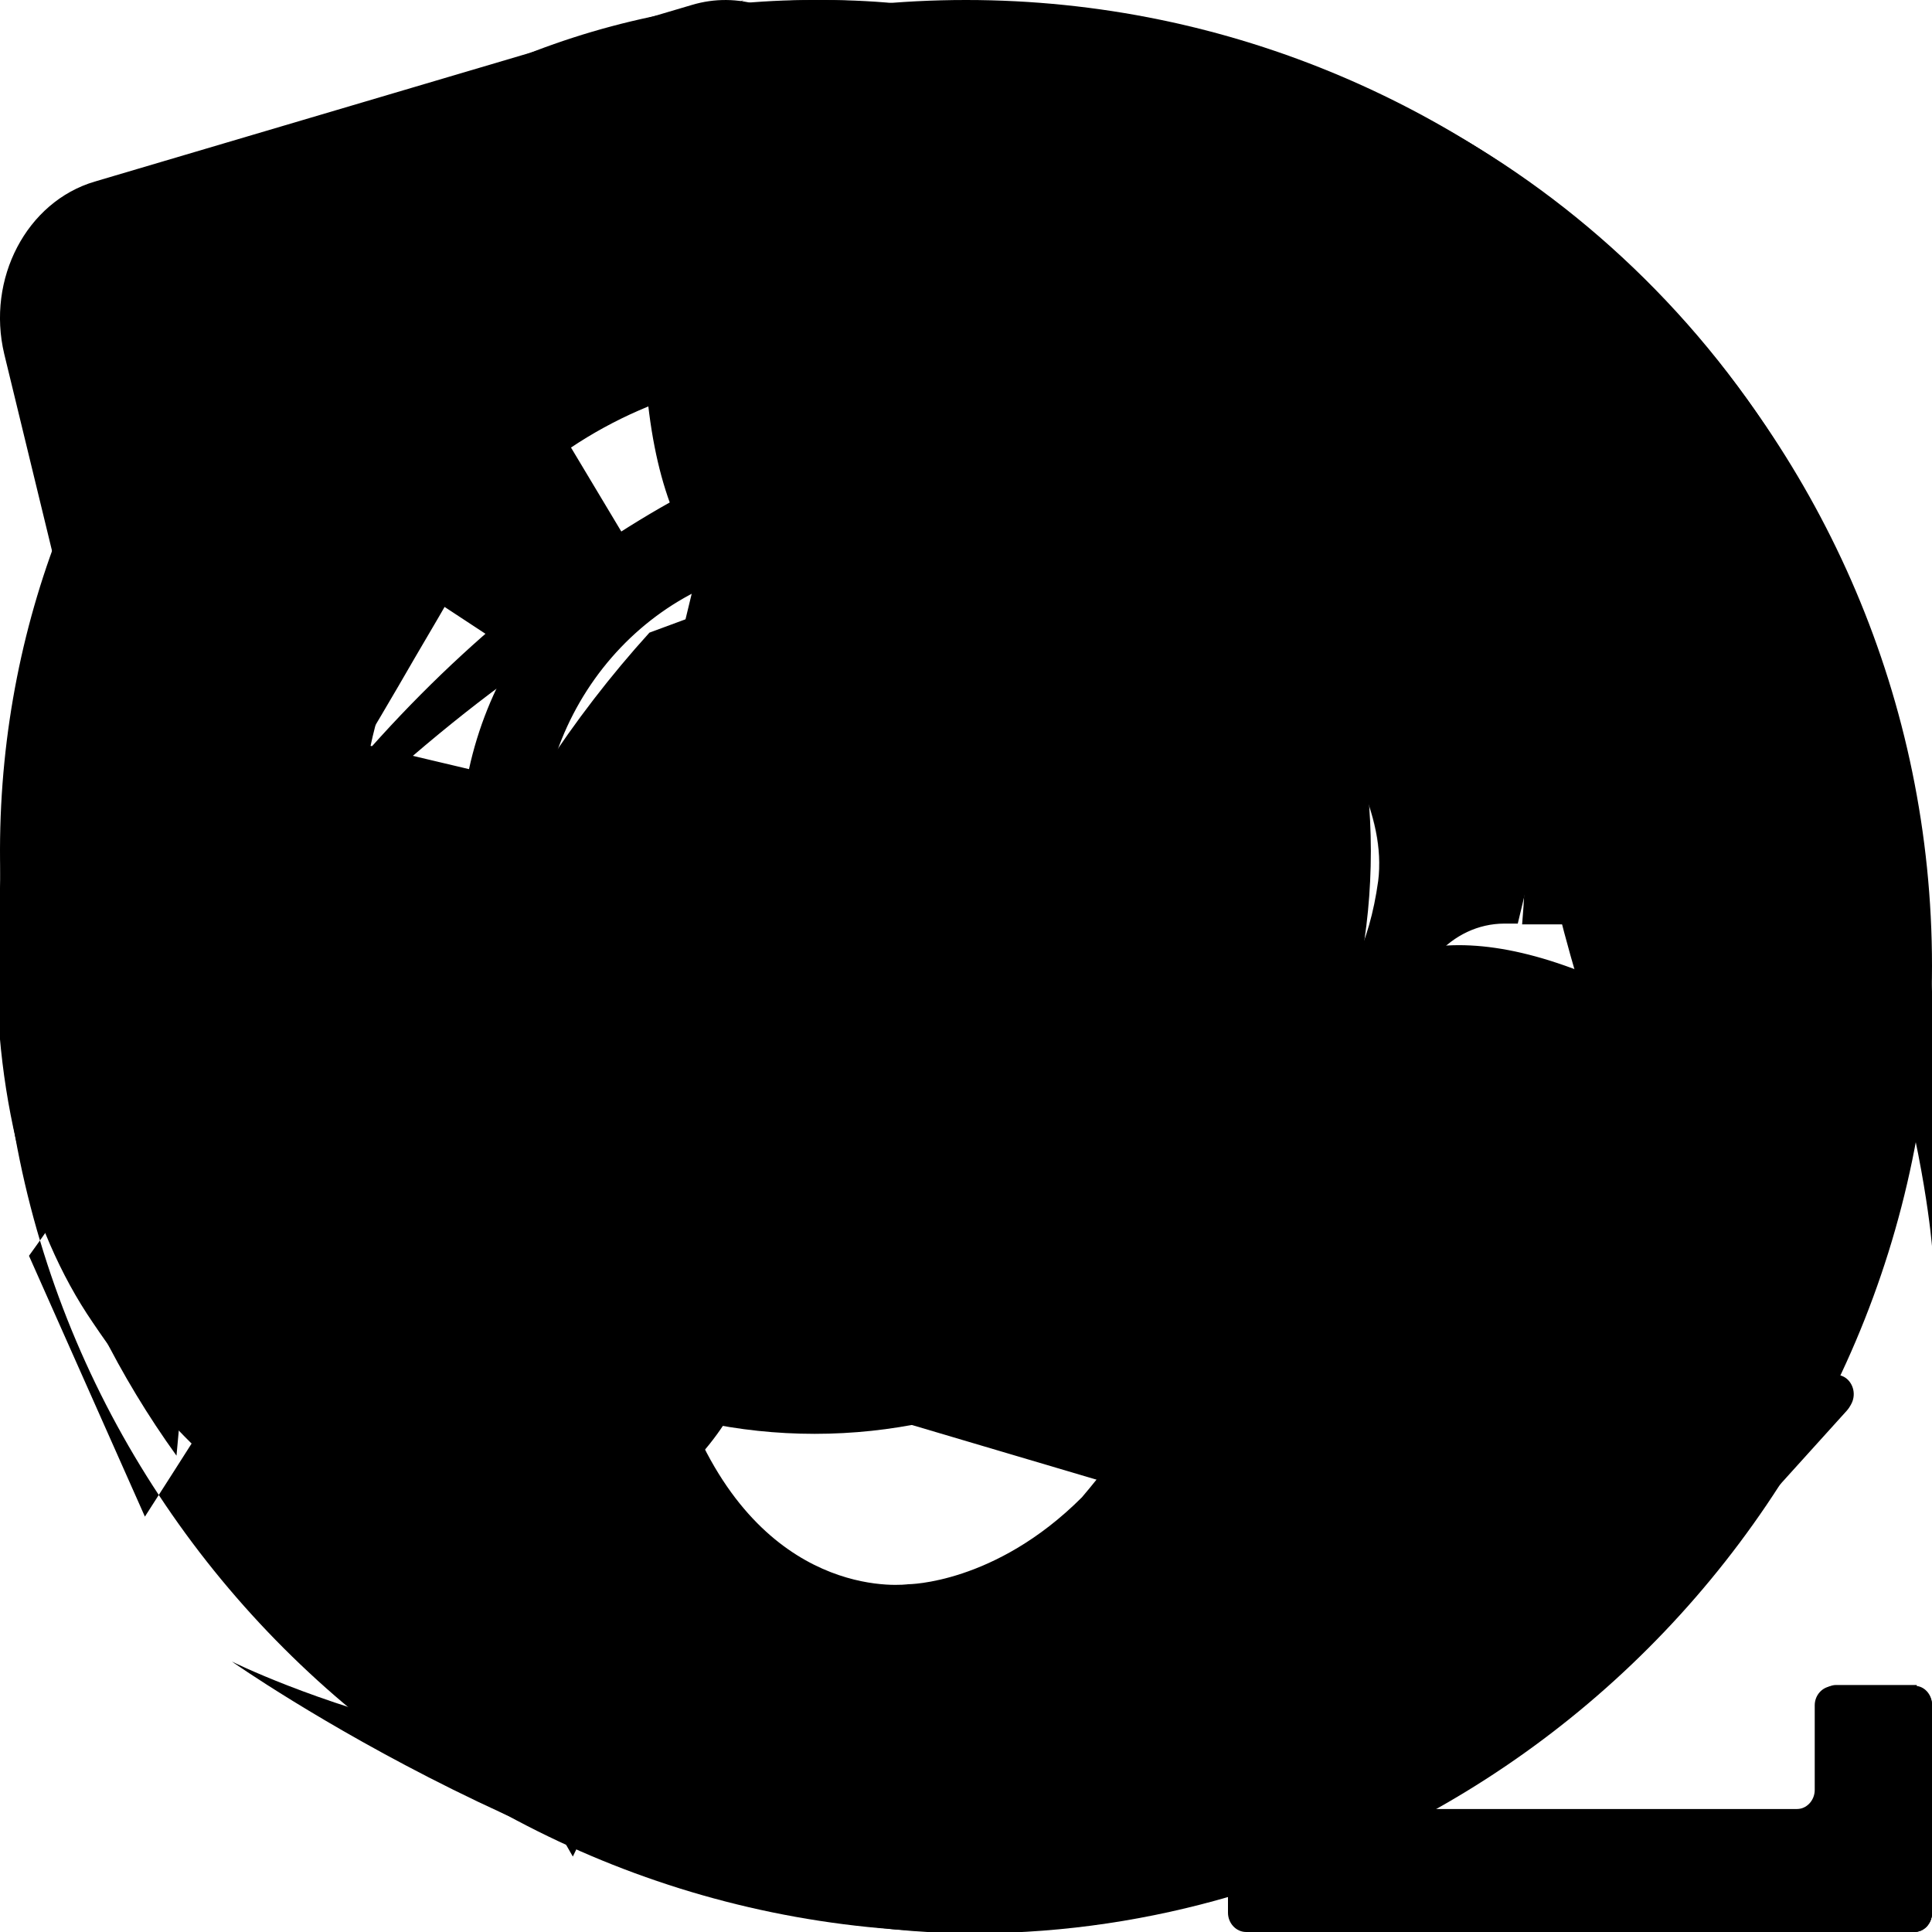
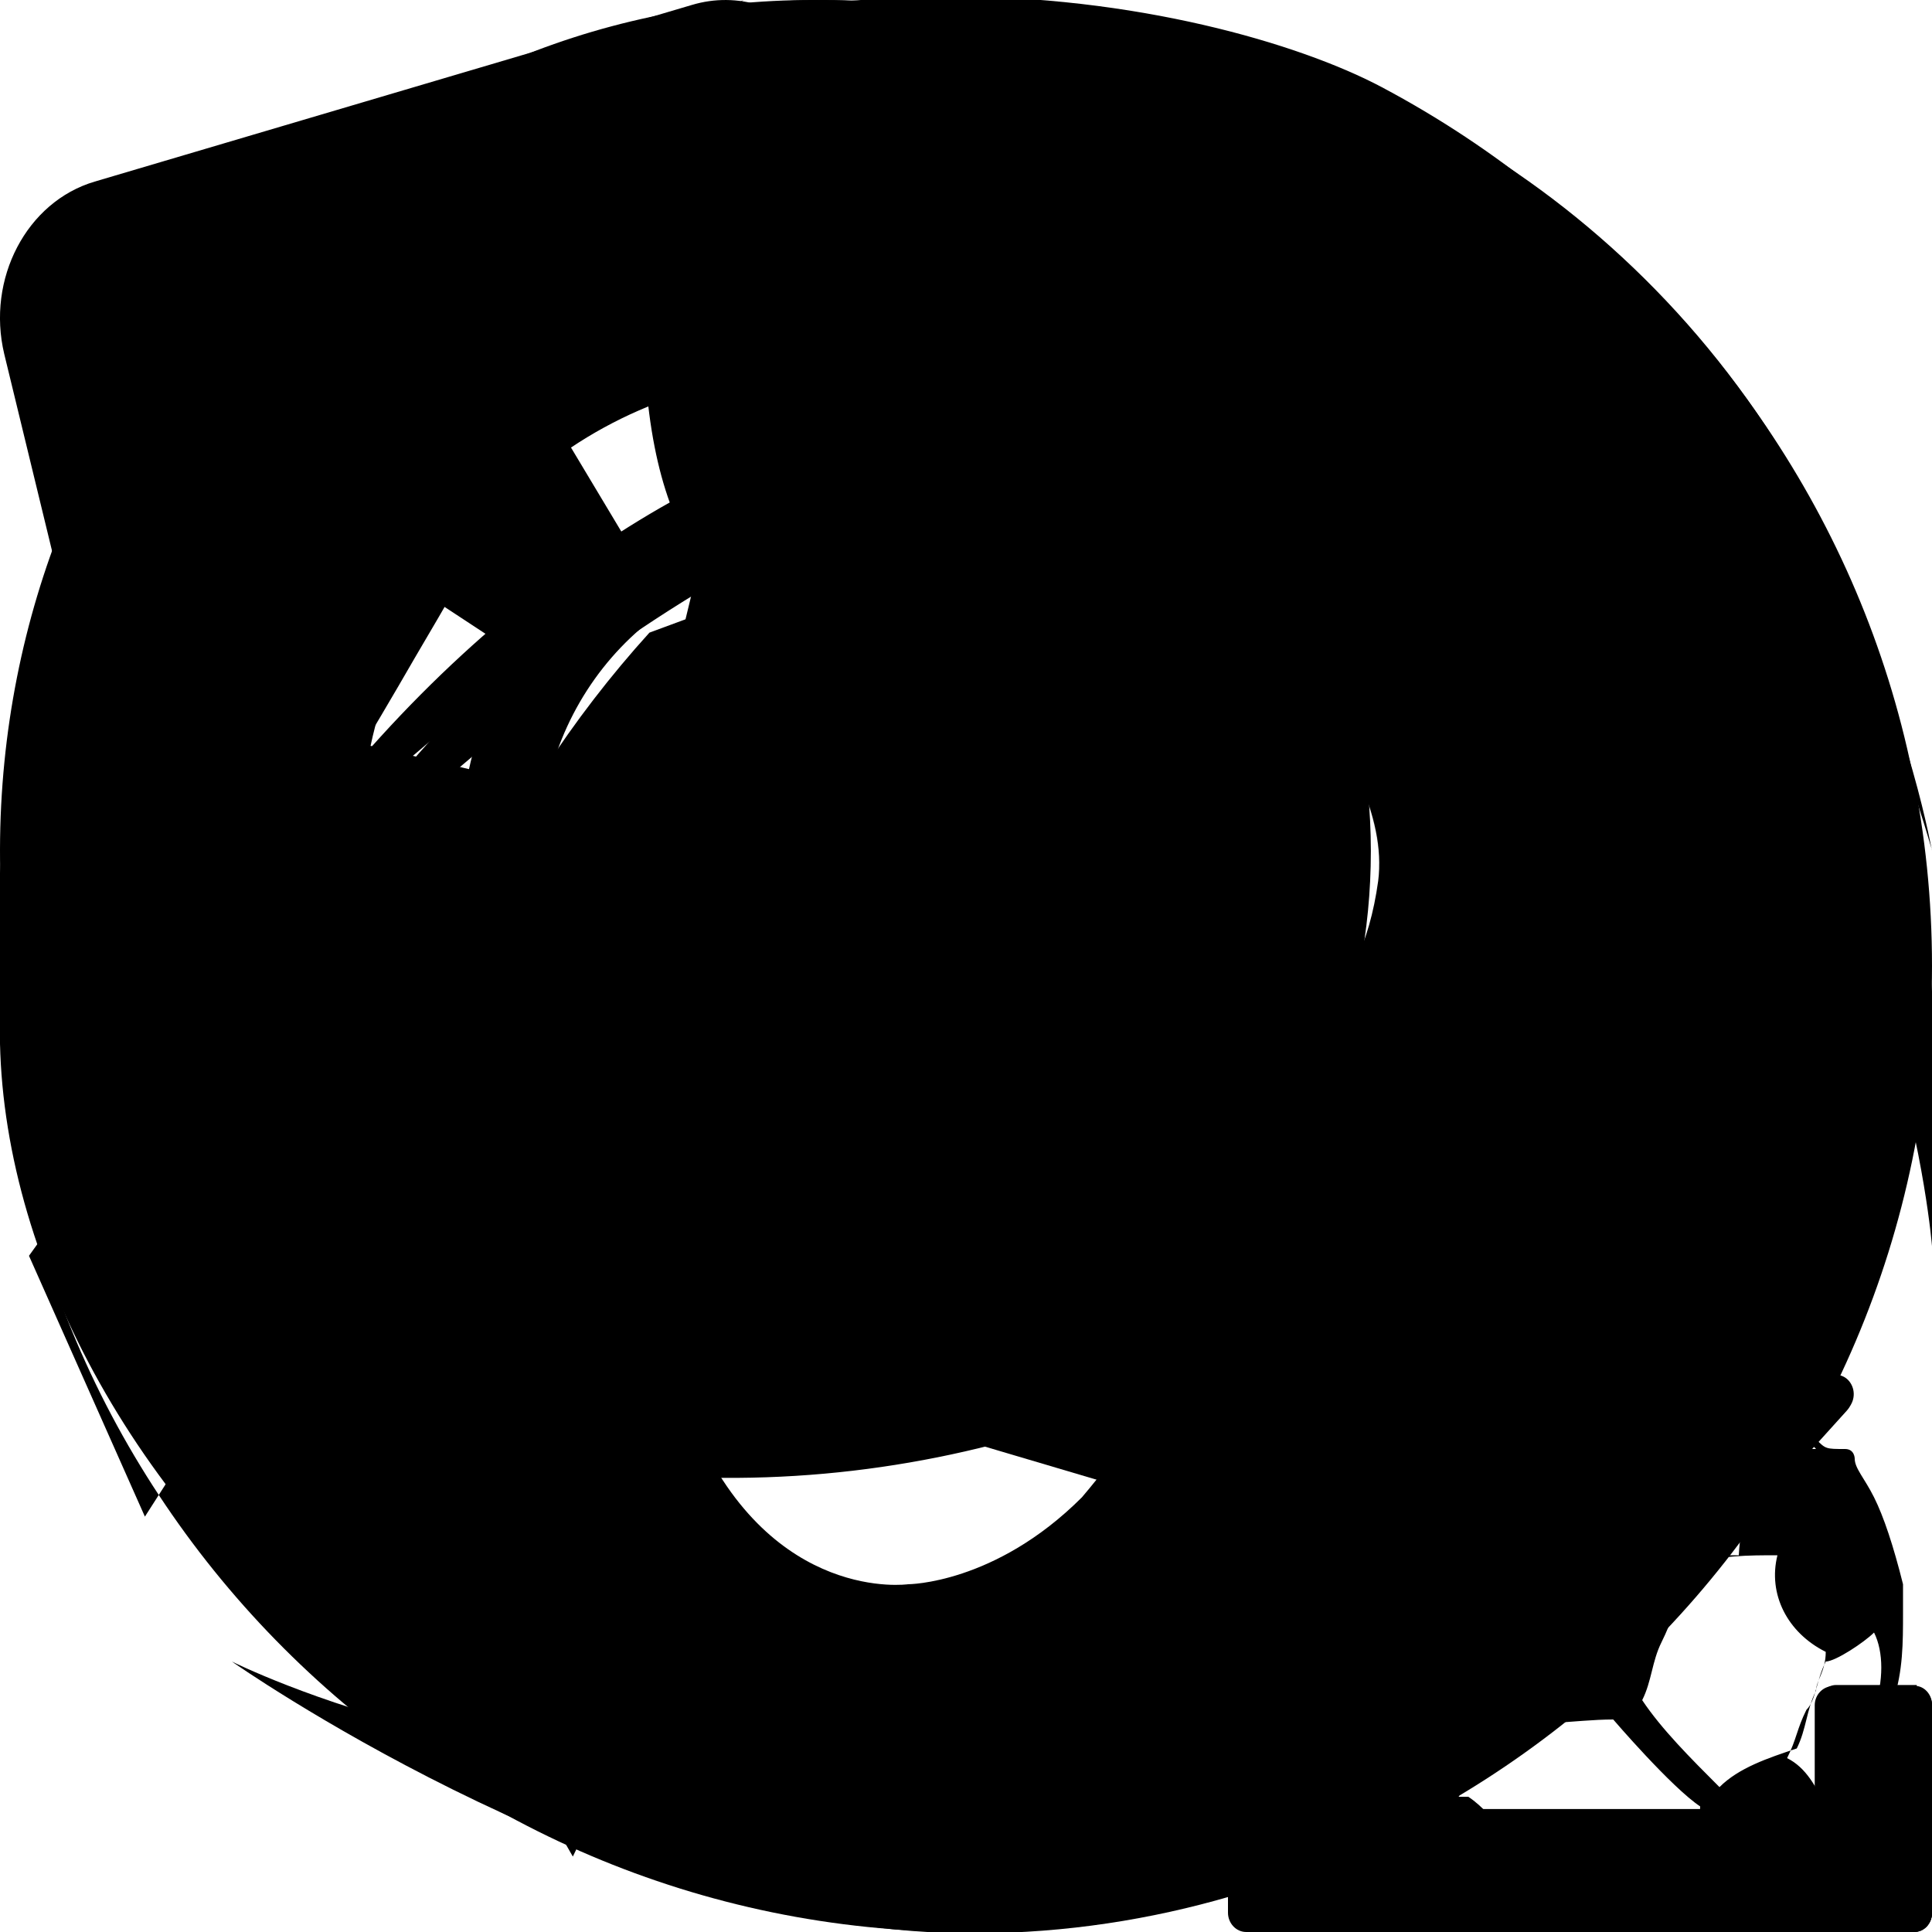
<svg id="download-icons" viewBox="0 0 20 20">
+   <path id="download-dafasports" d="M6.6,13.4c5.6,1.1,9.8-4.1,8.9-6.9c-0.2-1.1-4.7-5-12.7,3.3c4.8-7.2,12.4-8.3,14.1-4  c1.8,4.9-4.2,10.3-10.8,9.4c0,0-1.2-0.2-1.3-0.3c-0.2-0.1,0.5-0.3,0.6-0.5c0.2-0.2,0.5-0.6,0.5-0.6l0.3-0.3L6.6,13.4L6.6,13.4z   M11.1,8.8C11.1,8.8,11.1,8.8,11.1,8.8c0-0.1,0-0.1,0-0.1c0-0.1,0-0.1,0-0.2c0-0.1,0-0.1-0.1-0.1c0-0.1,0-0.1,0-0.2c0,0,0-0.1,0-0.1  c0,0,0,0,0,0l0,0c0,0,0,0,0,0c0-0.1,0-0.2,0-0.3c0-0.2-0.1-0.3-0.1-0.5c0-0.1-0.1-0.2-0.2-0.3c0,0,0,0,0,0c0,0-0.1-0.1-0.1-0.1  c0,0-0.1,0-0.1,0c-0.1,0-0.1,0-0.2,0C10.1,6.9,10,7,9.9,7c0,0,0,0,0,0c0-0.1,0-0.1-0.1-0.2c0-0.1,0-0.1-0.1-0.2c0-0.1,0-0.2,0-0.2  c0.1,0,0-0.1,0-0.2s0-0.1-0.1-0.2c0-0.1-0.1-0.3-0.2-0.4C9.5,5.6,9.4,5.6,9.3,5.5c-0.1,0-0.1-0.1-0.2-0.1c0,0,0,0,0,0c0,0,0,0,0,0  c0,0,0,0.1,0,0.2c0,0,0,0,0,0c0,0,0,0,0,0c0,0,0,0,0,0c0,0,0,0,0,0c0,0.1,0,0.1-0.1,0.2c0,0.1-0.1,0.1-0.1,0.1c0,0.1,0,0.1,0,0.2  c0,0.1,0,0.1,0,0.2c0,0,0,0.1,0,0.2c0,0,0,0.1,0,0.1c0,0,0,0,0.1,0c0,0,0,0.1,0,0.1c0,0,0,0.1,0.1,0.1c0,0.1,0,0.1,0,0.2  c0,0,0,0.1,0,0.1c-0.1,0-0.2,0-0.2,0.1C8.7,7.2,8.6,7.2,8.4,7.3C8.3,7.4,8.2,7.6,8,7.7c0,0,0,0,0,0v0c0,0,0,0.1-0.1,0.1  c0,0-0.1,0.1-0.1,0.1C7.8,8,7.7,8,7.6,8C7.5,8,7.4,8,7.2,8C7.1,8,7,8,6.9,8c0,0-0.1,0-0.1-0.1c0,0-0.1,0-0.1-0.1c0,0,0,0-0.1,0  c0,0-0.1,0-0.1-0.1c0,0,0,0-0.1,0c0,0,0,0,0,0c0,0,0,0,0,0c0,0-0.1,0,0,0c0,0,0,0,0,0c0,0,0,0,0,0.1c0,0,0,0,0,0c0,0,0,0.1,0,0.1  c0,0,0.1,0,0.1,0.1C6.4,8,6.4,8,6.5,8c0,0,0,0,0,0c0,0,0,0,0,0c0,0,0,0,0,0s0,0,0,0c0,0-0.1,0-0.1,0c0,0-0.1,0-0.1,0  c0,0,0,0.1,0,0.1c0,0,0,0,0.1,0c0,0,0.1,0,0.1,0c0.1,0,0.1,0,0.1,0c0.1,0,0.1,0,0.2,0c0,0,0,0,0.1,0c0.1,0,0.3,0.1,0.4,0.1  c0.1,0,0.2,0.1,0.3,0.1c0.1,0,0.1,0,0.2,0c0,0,0,0,0,0c0,0,0,0,0.1,0c0.1,0,0.3-0.1,0.4-0.2c0,0,0,0,0,0c0,0,0,0,0,0c0,0,0,0,0,0  c0.1,0,0.1-0.1,0.2-0.1c0,0.1,0,0.1,0,0.2c0,0.2,0,0.3-0.1,0.5c0,0,0,0,0,0.1c0,0,0,0-0.1,0C8.2,8.9,8.2,8.9,8.1,9c0,0,0,0,0,0  C8,9,7.9,9,7.7,9C7.7,9,7.6,9,7.5,9c0,0-0.1,0-0.1,0C7.4,9,7.3,9,7.2,9C7,9,6.8,9.1,6.7,9.1c-0.1,0-0.2,0.1-0.3,0.1c0,0-0.1,0-0.1,0  L6.1,9.4c0,0-0.1,0-0.1,0.1c0,0-0.1,0.1-0.1,0.1c0,0.1-0.1,0.1-0.1,0.2L5.6,10c0,0.1-0.1,0.1-0.1,0.2c0,0.1,0,0.3,0.1,0.3  c0.1,0,0.1,0,0.2,0c0.1,0,0.1,0,0.2,0.1c0.1,0,0.2,0.1,0.3,0.1c0.1,0,0.2,0,0.3-0.1c0.1,0,0.1,0,0.2-0.1c0,0,0,0,0,0  c0.1,0,0.2,0.1,0.2,0.2C6.9,10.8,7,10.9,7,11c0,0,0,0,0,0c0,0,0,0,0.1,0c0,0,0,0,0,0c0.1,0,0.1-0.2,0.1-0.3c0-0.1,0-0.3-0.1-0.4  c0.1,0,0.2,0,0.2,0c0,0,0,0,0,0c0.1,0,0.2-0.1,0.2-0.1c0.1,0,0.2-0.1,0.2-0.1c-0.1,0.1-0.2,0.1-0.2,0.2c-0.1,0.1-0.1,0.1-0.2,0.2  c0,0.1-0.1,0.1-0.1,0.2c0,0,0,0,0,0c0,0,0,0.1,0,0.1c0,0-0.1,0.1-0.1,0.1c-0.1,0.1-0.1,0.3-0.2,0.4c0,0.1-0.1,0.1-0.1,0.2  c-0.1,0.1-0.1,0.2-0.1,0.3l0,0c-0.1,0.1-0.1,0.1-0.2,0.2c-0.1,0.1-0.2,0.2-0.3,0.4c-0.1,0.1-0.2,0.3-0.2,0.4C6.1,13,6,13.2,6,13.3  c0,0.1-0.1,0.1-0.1,0.2c-0.1,0.1-0.1,0.3-0.2,0.4c-0.1,0.1-0.2,0.2-0.2,0.4c0,0,0,0,0,0h0.5c0-0.1,0.1-0.1,0.1-0.1  c0.2-0.3,0.4-0.5,0.7-0.6c0,0,0,0,0.1,0c0,0,0.1,0,0.1-0.1l0,0c0,0,0-0.1,0.1-0.1C7,13.3,7,13.2,7,13.1c0.1-0.2,0.2-0.4,0.3-0.6  c0,0,0,0,0,0c0.2-0.1,0.3-0.3,0.4-0.5c0,0,0.1-0.1,0.1-0.1c0.1,0,0.1-0.1,0.2-0.1c0.1,0,0.2,0,0.3,0c0,0,0,0,0,0c0,0,0,0,0,0  c0.1-0.1,0.2-0.2,0.3-0.3c0.1-0.1,0.2-0.3,0.3-0.4C9,10.9,9,10.8,9.1,10.8c0,0,0.1-0.1,0.1-0.1c0,0,0,0,0,0c0,0,0,0,0,0l0-0.1  c0-0.1,0-0.1,0.1-0.2c0-0.1,0.1-0.2,0.1-0.3c0,0,0,0,0,0c0.1,0,0.2-0.1,0.2-0.2c0,0,0,0,0-0.1c0,0,0,0,0,0v0  c0.1-0.1,0.1-0.1,0.2-0.2C10,9.4,10.1,9.2,10.2,9c0.1-0.2,0.2-0.4,0.2-0.6c0-0.1,0.1-0.3,0.1-0.4c0,0,0,0,0,0.1c0,0,0,0.1,0,0.1  c0,0,0,0,0,0c0,0,0,0,0,0c0,0,0,0,0,0l0,0.1c0,0,0,0.1,0,0.1c0,0,0,0.1-0.1,0.2c0,0,0,0.1,0,0.1c0,0-0.1,0-0.1,0.1  c0,0,0,0.1-0.1,0.1c0,0,0,0.1-0.1,0.1c0,0,0,0,0,0C10.3,9,10.4,9,10.4,9c0.1,0,0.1-0.1,0.1-0.1c0,0,0,0,0.1,0c0,0,0,0,0,0  c0,0,0,0,0,0C10.5,9,10.5,9,10.4,9.1c0,0-0.1,0.1,0,0.1c0,0,0.1,0,0.1,0c0,0,0,0,0,0c0.1,0,0.1-0.1,0.1-0.2c0,0,0-0.1,0.1-0.1  c0,0,0,0,0,0c0,0,0,0,0,0.1c-0.1,0.1-0.1,0.1-0.2,0.2c0,0,0,0,0,0c0,0,0,0-0.1,0.1c0,0,0,0,0,0c0,0,0,0,0,0c0,0,0,0,0,0  c0,0,0,0,0.1,0c0,0,0,0.1,0.1,0.1c0,0,0,0,0,0c0,0,0.1,0,0.1,0c0.1,0,0.1,0,0.2-0.1c0,0,0.1,0,0.1-0.1c0,0,0.1-0.1,0.1-0.1  C11.2,9.1,11.1,8.9,11.1,8.8L11.1,8.8z M13.9,18.3c-0.1-0.1-0.1-0.3-0.2-0.4c0-0.1-0.1-0.3-0.1-0.5c0-0.1,0-0.2,0-0.4c0,0,0,0,0-0.1  c0-0.2,0-0.3,0-0.5c-0.3,0.2-0.7,0.3-1.1,0.5c-2.2,0.7-4.7,0.5-6.3-0.4C0.2,13.6,2,7.6,2,7.6s1-4.9,6.6-6.3  c4.6-0.9,8.8,2.4,10.3,5.3c0,0-3.1-8-12.1-6C5,1.1-0.5,3.7,0,10.8c0.1,4.6,5.6,10.3,12.9,8.1C13.3,18.7,13.6,18.6,13.9,18.3  C14,18.4,13.9,18.4,13.9,18.3L13.9,18.3z M18.3,14.2C18.4,14.3,18.4,14.3,18.3,14.2c1.4-2.6,0.8-5.3,0.8-5.3s0.3,2.6-1,5.1  C18.1,14.1,18.2,14.2,18.3,14.2z M14.3,0.9c-1.7-0.9-6.8-2-10.8,1.2c0,0,4.7-3.7,10.7-1c0.6,0.4,4.1,1.9,5.8,7.7  C20,8.9,19.2,3.5,14.3,0.9L14.3,0.9z M17.7,11.7c0,0-0.1,0.9-0.8,2.1c0.1,0,0.1,0,0.2,0c0,0,0.1,0,0.1,0c0.1,0,0.2,0,0.3,0.1  c0.1,0,0.3,0.1,0.4,0.1c1.1-2,1.1-4.1,0.7-6.1C18.8,10.6,17.7,11.7,17.7,11.7L17.7,11.7z M18.8,14.9c0,0-0.1-0.1-0.1-0.1  c-0.1-0.1-0.2-0.2-0.5-0.4c-0.2-0.1-0.5-0.3-0.8-0.4c-0.1,0-0.2,0-0.3-0.1c0,0-0.1,0-0.1,0c-0.2,0-0.5,0-0.8,0  c-0.2,0-0.4,0.1-0.6,0.2c-0.1,0-0.2,0.1-0.3,0.1c0,0,0,0,0,0c-0.1,0.1-0.2,0.1-0.3,0.2c-0.1,0-0.1,0.1-0.1,0.1l-0.1,0.1l0,0  c0,0,0,0,0,0c0,0,0,0-0.1,0.1c0,0,0,0-0.1,0.1c0,0-0.1,0.1-0.1,0.1c0,0.1-0.1,0.1-0.1,0.2c0,0,0,0,0,0.1c0,0,0,0.1-0.1,0.1  c0,0.1-0.1,0.1-0.1,0.2c0,0,0,0.1,0,0.1l0,0l0,0c-0.2,0.4-0.3,0.9-0.2,1.3c0,0,0,0,0,0.1c0,0.1,0,0.2,0,0.3c0,0.1,0.1,0.3,0.1,0.4  c0,0.1,0.1,0.3,0.2,0.4c0,0.1,0.1,0.1,0.1,0.2c0,0,0,0,0,0c0,0,0.1,0.1,0.1,0.1c0.1,0.1,0.2,0.2,0.3,0.4c0.1,0.1,0.2,0.2,0.3,0.3  c0.1,0.1,0.2,0.2,0.3,0.3c0,0,0.1,0.1,0.1,0.1c0,0,0,0,0.1,0c0.1,0,0.1,0.1,0.2,0.1c0.1,0.1,0.3,0.1,0.4,0.1c0.5,0.1,1,0.1,1.4,0  c0,0,0.1,0,0.1,0c0,0,0.1,0,0.1,0l0,0l0,0c0,0,0.1,0,0.1,0c0.1,0,0.1-0.1,0.2-0.1c0.1-0.1,0.2-0.1,0.3-0.2c0.1,0,0.1-0.1,0.2-0.1  c0,0,0.1,0,0.1-0.1l0.1-0.1l0,0l0,0c0,0,0,0,0.1-0.1c0,0,0.1-0.1,0.1-0.1c0,0,0,0,0,0c0,0,0,0,0.1-0.1c0.1-0.2,0.2-0.3,0.3-0.5  c0.1-0.2,0.2-0.4,0.2-0.7c0.1-0.3,0.1-0.6,0.1-0.9c0,0,0,0,0-0.1c0-0.1,0-0.2,0-0.2c-0.1-0.4-0.2-0.7-0.3-0.9  c-0.1-0.2-0.2-0.3-0.2-0.4c0,0,0-0.1-0.1-0.1c0,0,0,0,0,0C18.9,15,18.9,15,18.8,14.9C18.9,14.9,18.8,14.9,18.8,14.9  C18.8,14.9,18.8,14.9,18.8,14.9L18.8,14.9z M18.9,17.1C18.9,17.1,18.9,17.1,18.9,17.1c0,0.2-0.1,0.3-0.1,0.4  c-0.1,0.2-0.1,0.4-0.2,0.6c0,0,0,0,0,0c0,0,0,0,0,0c-0.3,0.1-0.6,0.2-0.8,0.4c0,0,0,0,0,0c0,0,0,0,0,0c-0.3-0.3-0.6-0.6-0.8-0.9  c0,0,0,0,0,0c0,0,0,0,0,0c0.1-0.2,0.1-0.4,0.2-0.6c0.1-0.2,0.2-0.5,0.3-0.7c0,0,0,0,0-0.1c0,0,0,0,0,0c0.3-0.1,0.6-0.1,0.9-0.1v0  c0,0,0,0,0,0C18.3,16.5,18.5,16.9,18.9,17.1L18.9,17.1z M17,14.1c0.1,0,0.2,0,0.2,0c0.1,0.1,0.1,0.1,0.2,0.2  c0.1,0.1,0.2,0.2,0.3,0.4c0.1,0.2,0.4,0.5,0.4,0.5c0,0-0.1,0.8-0.1,0.9c-0.3,0-0.6,0-0.9,0.1c0,0,0,0,0,0c0,0,0,0,0,0  c-0.3-0.4-1.1-0.8-1.1-0.8c0-0.1,0-0.2,0.1-0.3c0-0.2,0.1-0.3,0.1-0.4C16.5,14.5,16.8,14.3,17,14.1L17,14.1z M14.3,15.3  c0.1-0.1,0.1-0.2,0.2-0.2c0,0,0.1-0.1,0.1-0.1c0,0,0,0,0.1-0.1s0,0,0.1-0.1l0,0l0,0l0.1-0.1c0,0,0.1-0.1,0.1-0.1  c0.1-0.1,0.2-0.2,0.4-0.2c0.2,0.1,0.4,0.2,0.6,0.3c0,0,0,0,0.1,0c0,0,0,0,0,0c0,0,0,0,0,0c0,0.2,0,0.3-0.1,0.5c0,0.1,0,0.1,0,0.2  c0,0,0,0,0,0c0,0,0,0,0,0c0,0,0,0-0.1,0c-0.4,0.2-0.8,0.4-1,0.8c0,0,0,0,0,0c0,0,0,0,0,0c0,0-0.1,0-0.1,0c-0.1,0-0.1,0-0.2,0  c0,0,0,0,0,0v0c0-0.2,0-0.3-0.1-0.5C14.4,15.6,14.4,15.5,14.3,15.3L14.3,15.3z M14.1,18.2C14.1,18.1,14,18,14,17.8  c0-0.1-0.1-0.3-0.1-0.4c0-0.1,0-0.3,0-0.4c0.1-0.1,0.2-0.3,0.3-0.4c0.1-0.1,0.3-0.3,0.3-0.4c0.1,0,0.2,0,0.2,0c0,0,0.2,0,0.2,0  c0.1,0.5,0.2,1,0.5,1.4c0,0,0,0,0,0c0,0,0,0,0,0c-0.1,0.3-0.2,0.5-0.2,0.8c0,0,0,0,0,0c0,0,0,0-0.1,0c-0.3,0-0.5,0-0.8,0  C14.2,18.4,14.2,18.3,14.1,18.2L14.1,18.2z M16.8,19.9c-0.1,0-0.3,0-0.4,0c-0.1,0-0.3,0-0.4-0.1c-0.1,0-0.3-0.1-0.4-0.1  c0,0,0,0-0.1,0c0.1,0,0.3-0.1,0.4-0.2c0.1,0,0.8,0.1,1.1,0.1c0,0,0,0,0.1,0c0,0,0.1,0.2,0.2,0.2C17.1,19.9,17,19.9,16.8,19.9  L16.8,19.9z M17,19.6c-0.2,0-0.3,0-0.5,0c-0.2,0-0.4,0-0.5-0.1c0,0,0,0-0.1,0v0c-0.2-0.3-0.4-0.7-0.7-0.9l-0.1,0c0,0,0,0,0,0  c0.1-0.2,0.2-0.7,0.3-0.8c0.4,0.1,0.9,0,1.3,0c0,0,0.6,0.7,0.9,0.9c0,0,0,0,0,0c0,0,0,0,0,0c0,0.2-0.1,0.3-0.2,0.5  C17.3,19.2,17.2,19.4,17,19.6L17,19.6C17,19.6,17,19.6,17,19.6L17,19.6z M19.4,17.7c0,0.2-0.1,0.4-0.2,0.6c-0.1,0.1-0.2,0.3-0.3,0.4  c-0.1-0.2-0.2-0.4-0.4-0.5c0,0,0,0,0,0c0,0,0,0,0,0c0.1-0.2,0.1-0.3,0.2-0.5c0.1-0.1,0.1-0.3,0.2-0.5c0.1,0,0.4-0.2,0.5-0.3  C19.5,17.1,19.5,17.4,19.4,17.7L19.4,17.7z M18.8,15C18.8,15,18.8,15.1,18.8,15c-0.1,0-0.3,0-0.5,0.1c0,0-0.3-0.4-0.4-0.5  c-0.1-0.2-0.3-0.3-0.4-0.5c0.3,0.1,0.5,0.2,0.7,0.3c0.2,0.1,0.3,0.3,0.4,0.4C18.7,14.9,18.7,14.9,18.8,15C18.7,15,18.7,15,18.8,15  C18.7,15,18.8,15,18.8,15L18.8,15z" />
  <path id="download-skywind" d="M6.4,15.8c0,0-2.8,1.9-5.5-2.2c-1.3-2-1.4-5.8,0.7-8.9C3.6,1.8,7.7,0,7.7,0s-3.2,2.1-4,5.3  c-0.5,2.1,0.7,5,1.8,5.6C6.3,11.5,9.7,13.5,6.4,15.8z M16.7,10.2c0,0,3.1,1.5,0.9,5.8c-1,2.1-4.3,4.2-8,4c-3.5-0.2-7.2-2.8-7.2-2.8  s3.4,1.7,6.7,0.7c2-0.6,3.9-3.1,3.9-4.4C13,12.5,13,8.5,16.7,10.2z M6.7,4.1c0,0-0.3-3.4,4.6-3.7c2.4-0.2,5.8,1.6,7.5,4.9  c1.6,3.1,1.2,7.6,1.2,7.6s-0.3-3.8-2.7-6.1c-1.5-1.5-4.7-1.8-5.8-1.2C10.6,6.1,7.1,8.1,6.7,4.1z" />
  <path id="download-mg" d="M10,0c5.5,0,10,4.5,10,10s-4.5,10-10,10S0,15.5,0,10S4.5,0,10,0z M1.5,15.7c0,0,1.8-2.8,3.2-5.1  c1-1.7,1.7-3.2,1.7-3.2s-0.2,5,0.8,7.4c0.8,1.8,2.2,1.6,2.2,1.6s0.9,0,1.8-0.9c1.7-2,3.5-6.1,3.5-6.1s0.6,1.3,1.2,2.3  c0.5,0.9,1.1,1.5,1.4,1.6c0.5,0.4,0.4-0.4,0.4-0.4s-0.6-0.5-1.1-1.9c-1.1-3.3-0.6-3.7-0.9-4.5c-0.2-0.4-0.4-0.4-0.6-0.4  c-0.8-0.3-1.2,0.7-1.2,0.7s-1.6,3.4-3.2,6.2c-1,1.6-1.5,1.6-1.5,1.6s-0.8-1.2-0.9-5C8,6.4,8.4,3.3,8.4,3C8.2,2,7.6,2,7.1,2.2  C6.7,2.4,6.5,2.8,6.5,2.8S5.6,4.6,4.3,6.8C2.4,10.1,0.3,13,0.3,13L1.5,15.7z" />
  <path id="download-casino" d="M13.043,15.244c-0.074-0.078-0.138-0.167-0.188-0.264     c-3.245,2.555-7.852,1.871-10.291-1.526C0.125,10.056,0.778,5.23,4.023,2.676c3.244-2.554,7.852-1.871,10.292,1.527     c0.959,1.334,1.476,2.959,1.475,4.629c0,0.249-0.012,0.494-0.033,0.737h1.041c0.02-0.244,0.032-0.488,0.032-0.737     C16.84,3.967,13.082,0.012,8.435,0S0.011,3.924,0,8.791c-0.012,4.868,3.747,8.821,8.394,8.833c1.87,0.006,3.687-0.642,5.167-1.839     L13.043,15.244z M10.225,8.292c-0.18,0.053-0.321,0.201-0.372,0.39C9.47,8.596,9.079,8.553,8.687,8.552     c0.005-0.406-0.054-0.811-0.174-1.199C8.803,7.303,9,7.017,8.952,6.712C8.905,6.407,8.63,6.2,8.34,6.25     C8.049,6.3,7.852,6.587,7.899,6.892c0.037,0.237,0.214,0.422,0.44,0.461C8.22,7.744,8.162,8.151,8.166,8.559     C7.774,8.555,7.385,8.616,7.014,8.74C6.965,8.436,6.69,8.23,6.4,8.281C6.109,8.332,5.913,8.62,5.962,8.924     c0.049,0.304,0.323,0.51,0.614,0.458c0.225-0.039,0.4-0.223,0.438-0.458c0.37,0.126,0.759,0.188,1.15,0.183     c-0.001,0.41,0.039,0.818,0.119,1.22C8,10.41,7.834,10.719,7.915,11.016s0.375,0.471,0.658,0.387s0.449-0.392,0.37-0.689     c-0.051-0.188-0.191-0.333-0.37-0.386c0.083-0.399,0.123-0.807,0.122-1.215C9.085,9.113,9.476,9.07,9.857,8.985     c0.081,0.298,0.377,0.472,0.661,0.388c0.284-0.084,0.45-0.395,0.369-0.692C10.805,8.382,10.509,8.208,10.225,8.292z M15.135,10.656     v3.409c0,0.109-0.084,0.198-0.189,0.198h-1.169c-0.104,0-0.189,0.089-0.189,0.197c0,0.053,0.021,0.104,0.056,0.141l2.58,2.713     c0.069,0.074,0.186,0.077,0.26,0.008c0.002-0.002,0.005-0.005,0.008-0.008l0,0l2.58-2.702c0.074-0.079,0.074-0.201,0-0.28     c-0.034-0.037-0.082-0.059-0.133-0.059h-1.177c-0.104,0-0.188-0.088-0.188-0.198v-3.421c0-0.109-0.086-0.197-0.189-0.197h-2.058     c-0.104,0-0.189,0.088-0.189,0.197h-0.001V10.656z M19.811,17.455h-0.836c-0.104,0-0.189,0.089-0.189,0.198v0.876     c0,0.109-0.084,0.199-0.188,0.199h-4.479c-0.104,0-0.189-0.089-0.189-0.199v-0.876c0-0.109-0.085-0.198-0.189-0.198H12.9     c-0.104,0-0.188,0.089-0.188,0.198v2.147C12.712,19.91,12.797,20,12.9,20h6.91C19.915,20,20,19.911,20,19.801v-2.147     c0-0.108-0.083-0.196-0.188-0.198H19.811L19.811,17.455z M14.191,8.813c0,3.329-2.578,6.03-5.758,6.03s-5.757-2.701-5.757-6.03     c0-3.328,2.574-6.026,5.751-6.03c3.18-0.003,5.76,2.693,5.764,6.023V8.813z M9.243,5.063c0.407,0.097,0.794,0.265,1.143,0.497     l0.56-0.928c-0.45-0.297-0.947-0.513-1.471-0.638L9.243,5.063z M5.911,4.633l0.556,0.928C6.816,5.331,7.203,5.163,7.61,5.066     L7.379,3.993C6.855,4.118,6.358,4.334,5.911,4.633z M5.317,10.865c-0.224-0.37-0.384-0.775-0.474-1.198L3.817,9.909     c0.118,0.542,0.323,1.064,0.609,1.541L5.317,10.865z M5.336,6.765L4.446,6.18c-0.287,0.477-0.493,0.997-0.61,1.541l1.019,0.241     C4.947,7.539,5.11,7.134,5.336,6.765z M7.609,12.566c-0.408-0.101-0.795-0.271-1.144-0.504l-0.557,0.936     c0.448,0.297,0.946,0.512,1.469,0.637L7.609,12.566z M10.944,12.995l-0.559-0.933c-0.35,0.232-0.737,0.4-1.144,0.499l0.231,1.071     C9.996,13.508,10.494,13.291,10.944,12.995z M11.289,8.813c0-1.647-1.277-2.983-2.85-2.983S5.591,7.166,5.591,8.813     c0,1.641,1.267,2.974,2.833,2.982h0.011C10.01,11.797,11.287,10.461,11.289,8.813z M11.535,6.765     c0.223,0.371,0.383,0.775,0.473,1.198l1.025-0.245c-0.117-0.543-0.324-1.063-0.611-1.539L11.535,6.765z M13.033,9.908l-1.025-0.24     c-0.091,0.422-0.251,0.826-0.473,1.197l0.887,0.584C12.709,10.973,12.916,10.452,13.033,9.908z" />
  <path id="download-dafaconnect" d="M5.072,14.158c-0.051,0-1.494-0.1-1.285-1.065     c0.296-2.472,1.328-4.771,2.936-6.544l2.043-0.755c-1.641,1.946-2.789,4.322-3.336,6.899c4.52,0.909,7.99-3.486,7.264-5.816     C12.52,5.911,8.874,2.625,2.377,9.67c3.92-6.098,10.143-6.999,11.469-3.395C15.305,10.417,10.434,15.004,5.072,14.158z      M13.17,16.579h0.717l0.342-0.318l-0.834-0.91c-1.772,1.722-4.2,2.401-6.513,1.82l0.316-0.655l-1.351,0.082l-1.385,0.054     l0.734,1.284l0.734,1.283l0.416-0.856c1.946,0.567,4.016,0.364,5.838-0.573v-0.082c-0.004-0.6,0.436-1.092,0.984-1.101V16.579     L13.17,16.579z M17.064,9.297C17.057,4.155,13.232-0.006,8.52,0C3.809,0.007-0.007,4.182,0,9.324     c0.002,2.083,0.646,4.106,1.827,5.745l0.091-0.992l0.834,0.264C0.218,10.861,0.749,5.8,3.936,3.035     c3.188-2.765,7.826-2.187,10.359,1.292c1.037,1.423,1.602,3.188,1.602,5.007v0.201h1.159c0.009-0.037,0.009-0.101,0.009-0.174V9.297     L17.064,9.297z M16.639,17.298l2.502-2.729c0.068-0.083,0.065-0.205-0.009-0.283c-0.033-0.034-0.077-0.053-0.124-0.054h-1.143     c-0.102,0-0.184-0.089-0.184-0.2v-3.368c0-0.111-0.082-0.2-0.184-0.2h-1.977c-0.102,0-0.184,0.089-0.184,0.2v3.44     c0,0.111-0.082,0.2-0.184,0.2h-1.134c-0.102,0-0.184,0.091-0.183,0.201c0,0.052,0.018,0.099,0.049,0.136l2.502,2.73     c0.068,0.066,0.176,0.065,0.243-0.002c0.003-0.002,0.005-0.005,0.007-0.008V17.298L16.639,17.298z M19.842,17.443h-0.834     c-0.102,0-0.184,0.09-0.184,0.199v0.91c0,0.111-0.082,0.2-0.184,0.2h-4.295c-0.102,0-0.184-0.089-0.184-0.2v-0.91     c0-0.109-0.081-0.199-0.184-0.199h-0.834c-0.102,0-0.184,0.09-0.184,0.199v2.156c0,0.111,0.083,0.201,0.184,0.201h6.672     C19.918,20,20,19.91,20,19.799v-2.102c0.001-0.1-0.066-0.186-0.158-0.199V17.443z" />
  <path id="download-poker" d="M11.2,9.098v0.035c0.044,1.154,1.113,2.23,1.113,2.23     c-0.447-0.398-0.957-0.705-1.502-0.905c-0.563-0.128-1.145-0.144-1.712-0.046c0,0,1.413-0.338,1.974-1.311V9.068     c-0.808,1.295-3.566,0.839-2.657-1.677c0.452-1.247,2.851-1.645,3.834-2.878c0.288,1.607,2.186,3.279,2.018,4.608     C13.907,11.797,11.295,10.663,11.2,9.098z M5.364,13.559c-0.249-0.472-0.316-1.034-0.188-1.562l0.515-2.118     C4.545,9.03,2.891,8.539,2.508,7.464C1.499,4.597,4.799,4.316,5.313,6.108c-0.232-1.145,0.85-2.191,1.794-2.075l0.575-2.365     C7.799,1.17,8.081,0.74,8.469,0.459C8.136,0.067,7.633-0.09,7.163,0.051L0.98,1.88C0.276,2.088-0.142,2.886,0.044,3.665     l2.507,10.329c0.191,0.774,0.912,1.234,1.615,1.03l2.073-0.613c-0.368-0.176-0.674-0.477-0.874-0.861L5.364,13.559L5.364,13.559z      M8.426,7.39c-0.909,2.517,1.86,2.972,2.667,1.678v0.033C10.532,10.074,9.12,10.41,9.12,10.41c0.568-0.098,1.148-0.081,1.711,0.047     c0.535,0.205,1.033,0.512,1.473,0.906c0,0-1.07-1.078-1.114-2.23V9.097c0.105,1.562,2.707,2.698,3.077,0.022     c0.168-1.329-1.729-3-2.017-4.608C11.276,5.746,8.874,6.144,8.426,7.39z M16.946,4.396l-1.234,5.165h-0.139     c-0.545,0.001-0.986,0.49-0.984,1.094v2.729h-0.496c-0.541-0.005-0.982,0.476-0.988,1.073c-0.001,0.291,0.102,0.57,0.289,0.775     l0.374,0.411c-0.29,0.166-0.626,0.205-0.94,0.112l-6.185-1.832c-0.703-0.209-1.121-1.007-0.935-1.785L8.21,1.817     c0.188-0.778,0.91-1.241,1.615-1.035l6.186,1.829C16.713,2.82,17.133,3.618,16.946,4.396z M12.26,4.513     C11.276,5.746,8.877,6.144,8.426,7.39c-0.909,2.517,1.86,2.972,2.667,1.678v0.033C10.532,10.074,9.12,10.41,9.12,10.41     c0.568-0.098,1.148-0.081,1.711,0.047c0.535,0.205,1.033,0.512,1.473,0.906c0,0-1.07-1.078-1.114-2.23V9.097     c0.105,1.562,2.707,2.698,3.077,0.022C14.444,7.792,12.548,6.119,12.26,4.513z M15.39,10.637v3.418c0,0.109-0.08,0.197-0.18,0.197     h-1.117c-0.1,0-0.181,0.088-0.181,0.198c0,0.052,0.019,0.104,0.054,0.142l2.45,2.72c0.061,0.07,0.168,0.078,0.238,0.017     c0.006-0.005,0.011-0.011,0.016-0.017l2.449-2.71c0.07-0.077,0.07-0.203,0-0.28c-0.031-0.036-0.078-0.058-0.127-0.059h-1.115     c-0.1,0-0.18-0.088-0.18-0.198v-3.428c0-0.109-0.08-0.199-0.18-0.199h-1.948C15.47,10.438,15.39,10.526,15.39,10.637z M19.83,17.451     h-0.793c-0.1,0-0.18,0.089-0.18,0.198v0.879c0,0.11-0.08,0.199-0.18,0.199h-4.263c-0.1,0-0.18-0.089-0.18-0.199v-0.879     c0-0.109-0.08-0.198-0.179-0.198h-0.796c-0.099,0-0.18,0.089-0.18,0.198v2.152c0,0.11,0.081,0.198,0.18,0.198h6.563     c0.097,0.001,0.179-0.087,0.179-0.197v-2.151c0-0.109-0.08-0.199-0.178-0.199L19.83,17.451L19.83,17.451L19.83,17.451z" />
</svg>
